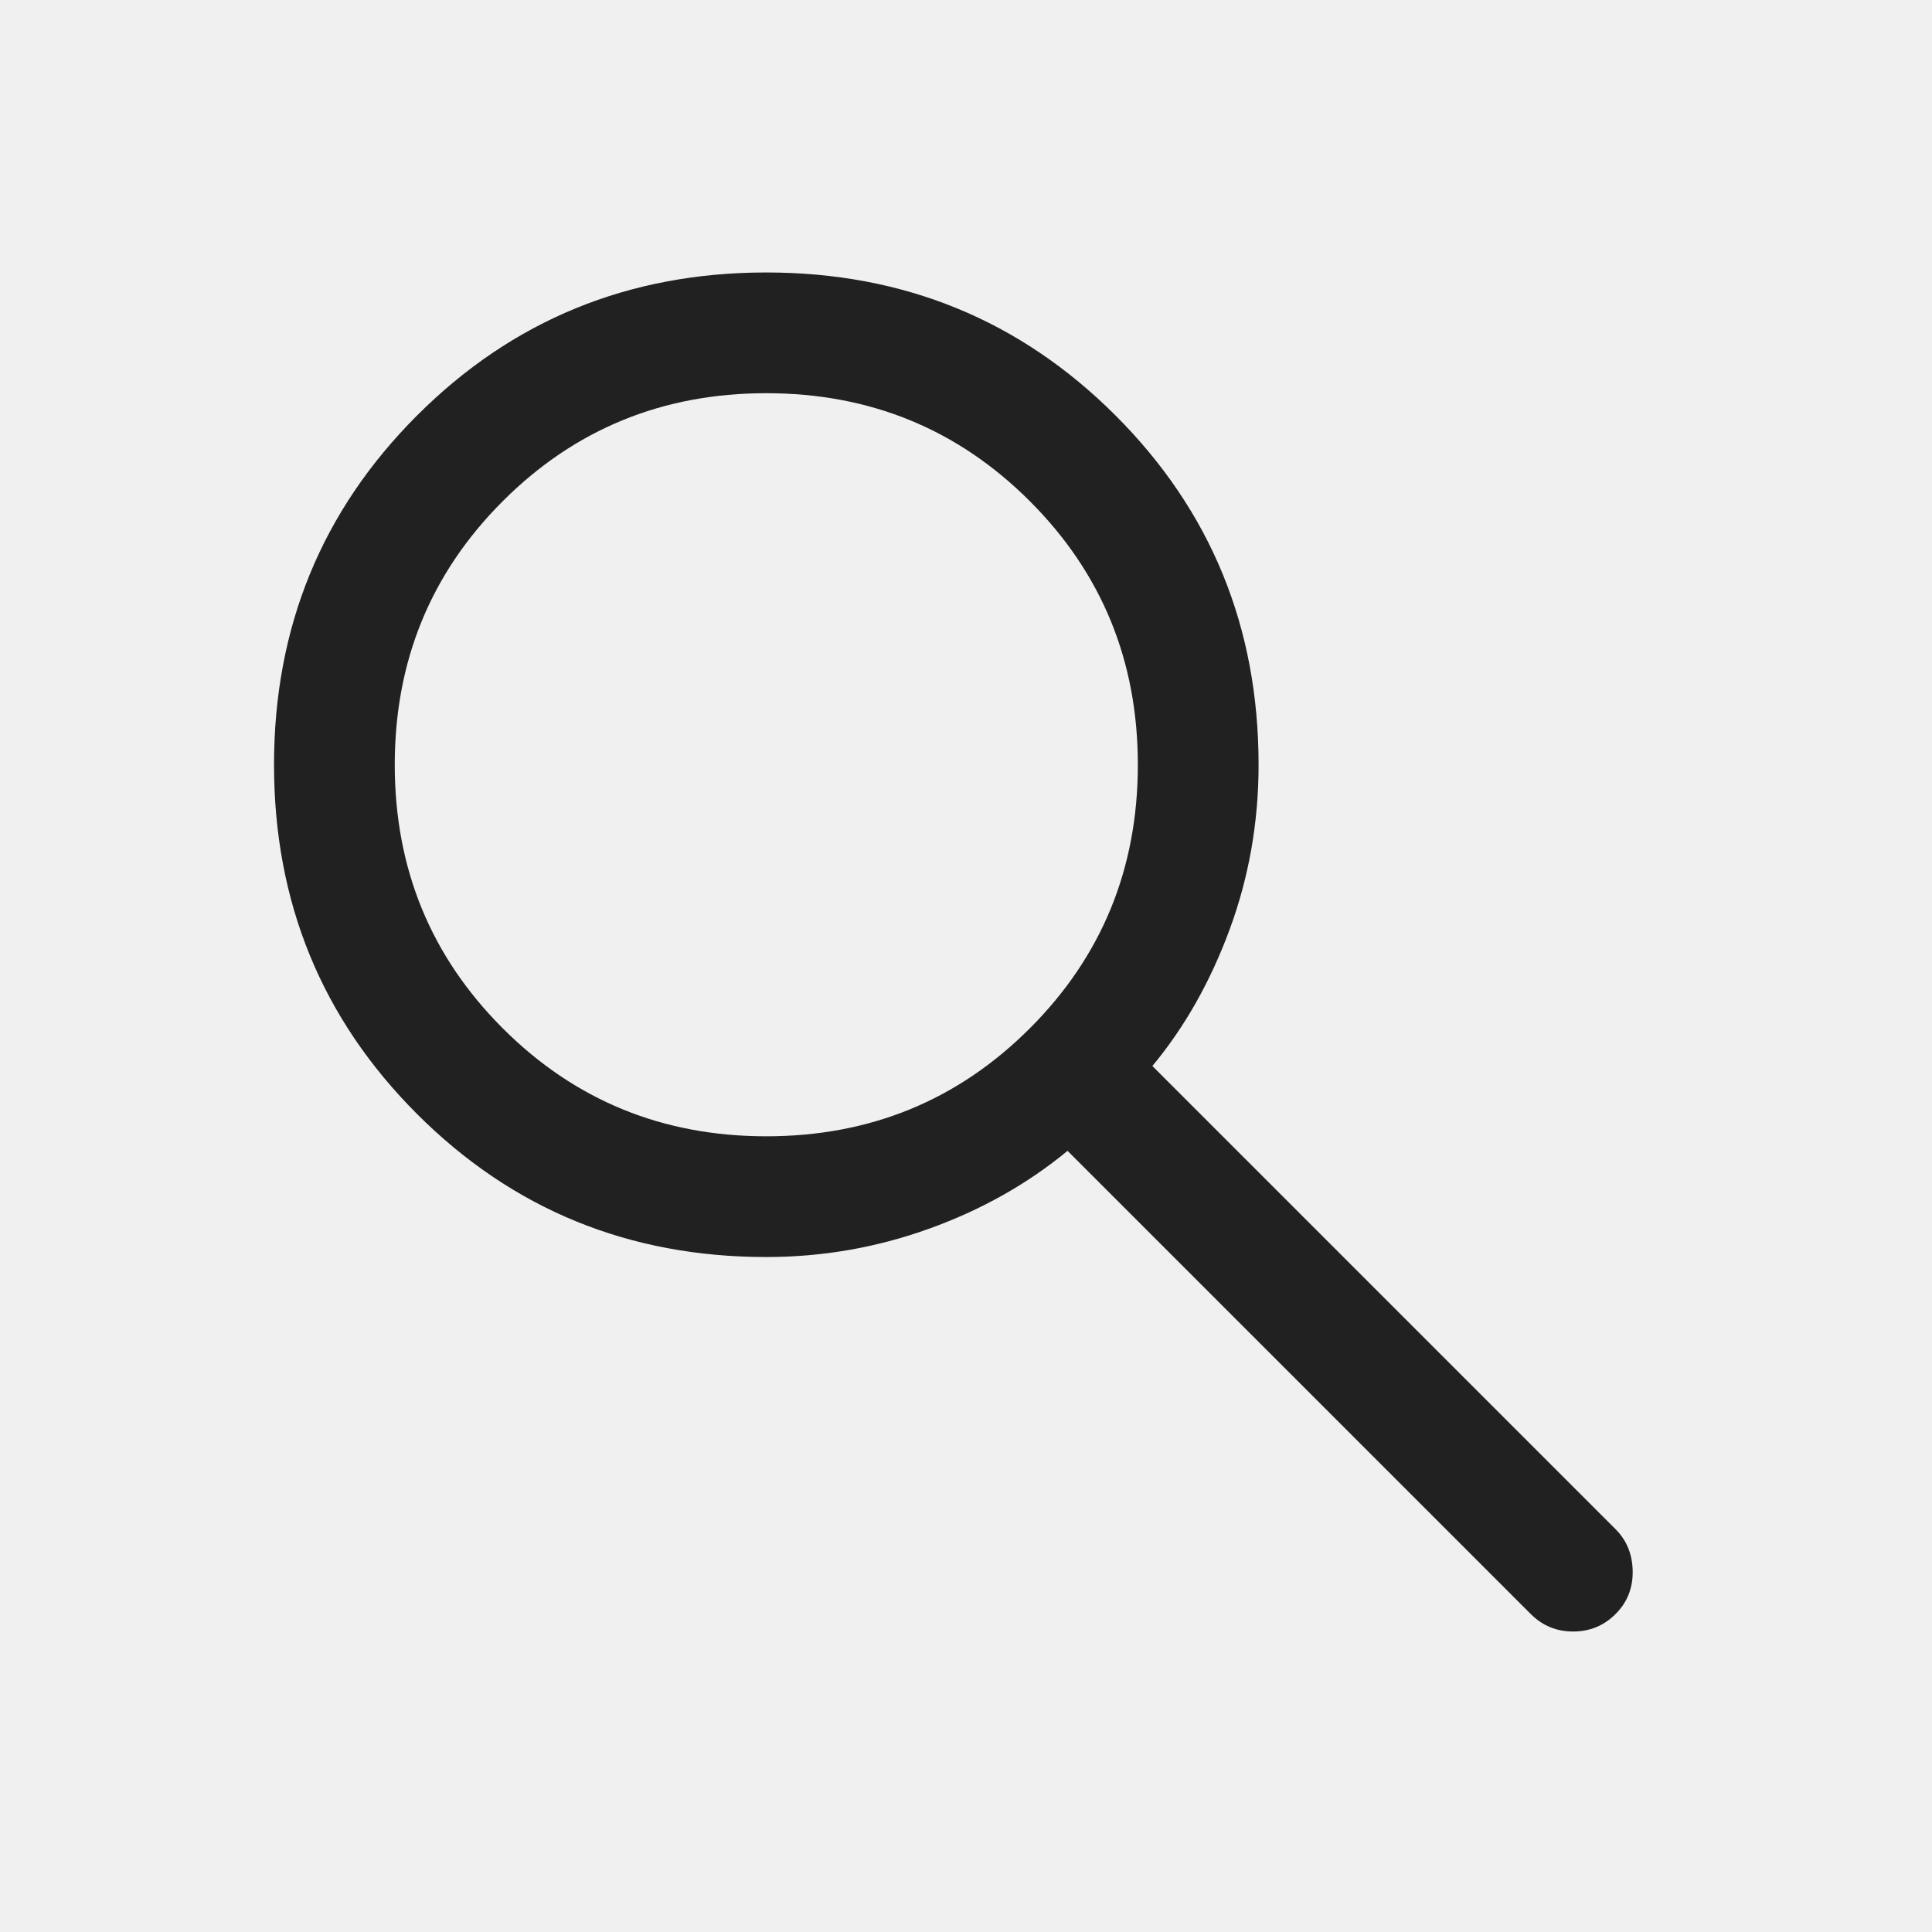
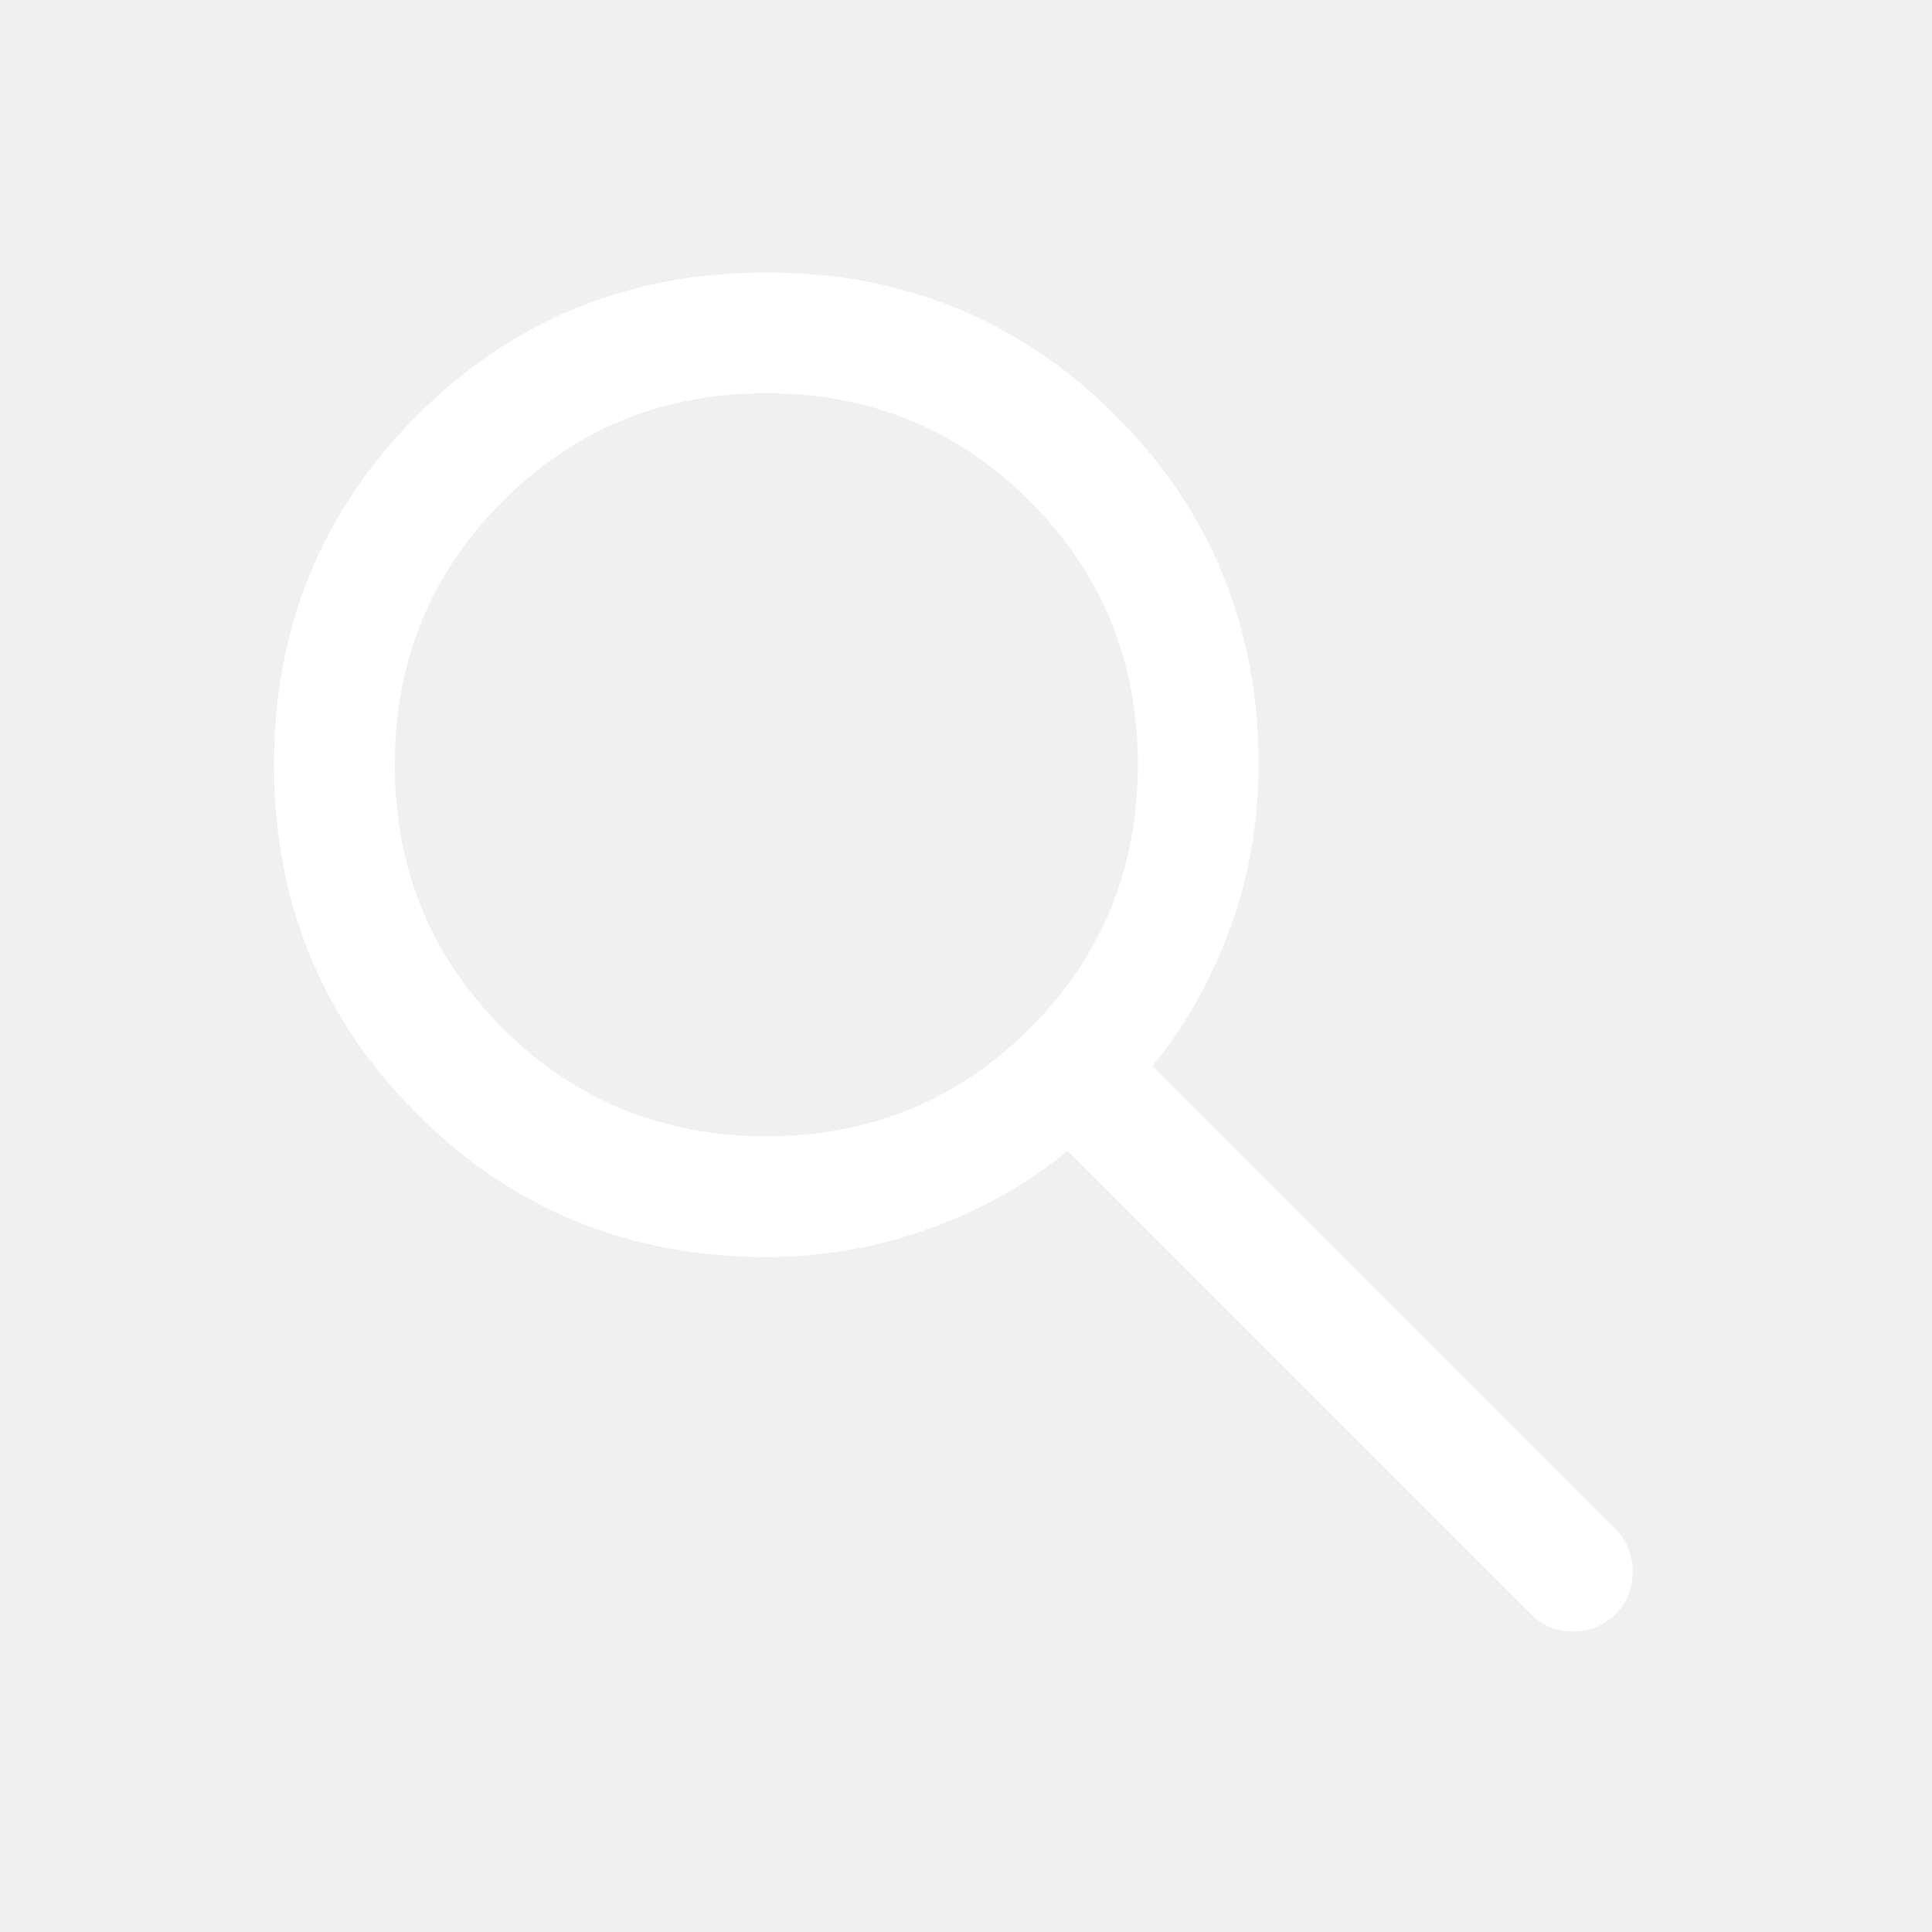
- <svg xmlns="http://www.w3.org/2000/svg" height="24px" viewBox="0 -960 960 960" width="24px" fill="#212121">
+ <svg xmlns="http://www.w3.org/2000/svg" height="24px" viewBox="0 -960 960 960" width="24px" fill="#ffffff">
  <path d="M380.77-335.39q-102.46 0-173.54-71.07-71.07-71.08-71.07-173.54t71.07-173.54q71.08-71.07 173.54-71.07t173.54 71.07q71.07 71.08 71.07 173.54 0 42.85-14.38 81.85-14.39 39-38.39 67.84l230.16 230.16q8.31 8.3 8.5 20.88.19 12.58-8.5 21.27t-21.08 8.69q-12.38 0-21.07-8.69L530.46-388.16q-30 24.77-69 38.77-39 14-80.69 14Zm0-59.99q77.31 0 130.96-53.66 53.66-53.65 53.66-130.96t-53.66-130.96q-53.65-53.66-130.96-53.66t-130.96 53.66Q196.15-657.31 196.15-580t53.66 130.96q53.65 53.66 130.96 53.66Z" />
</svg>
